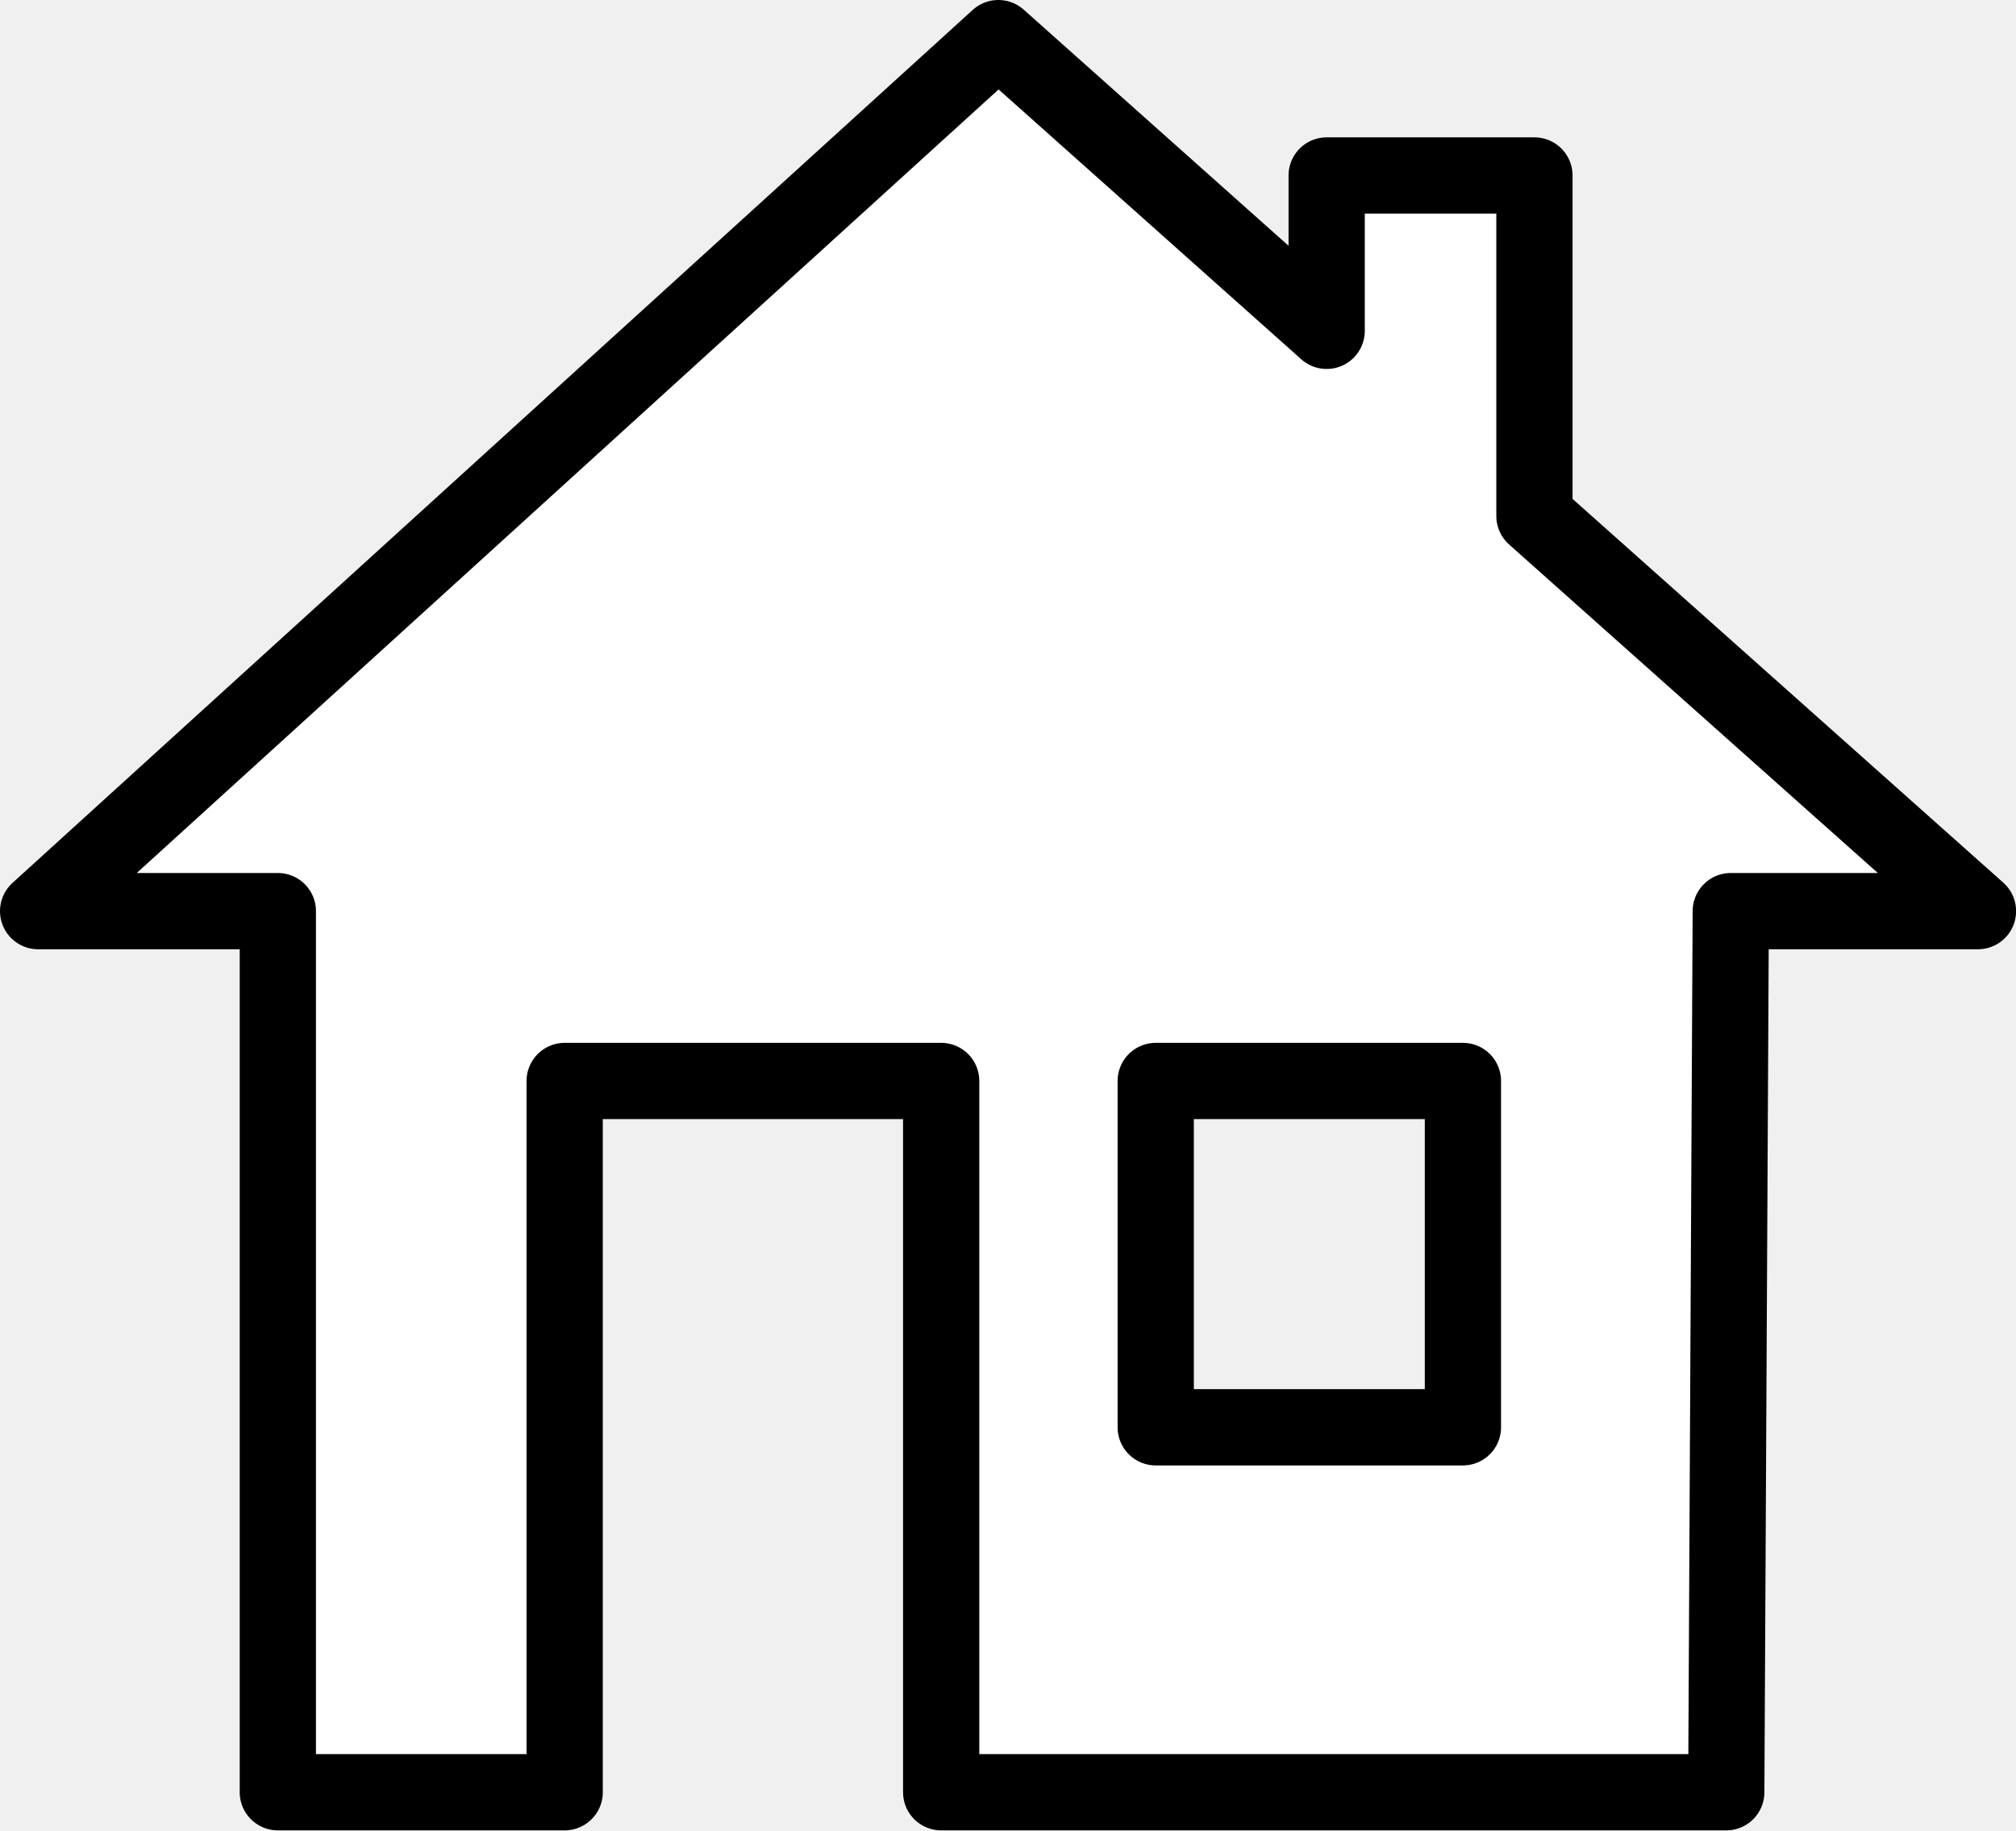
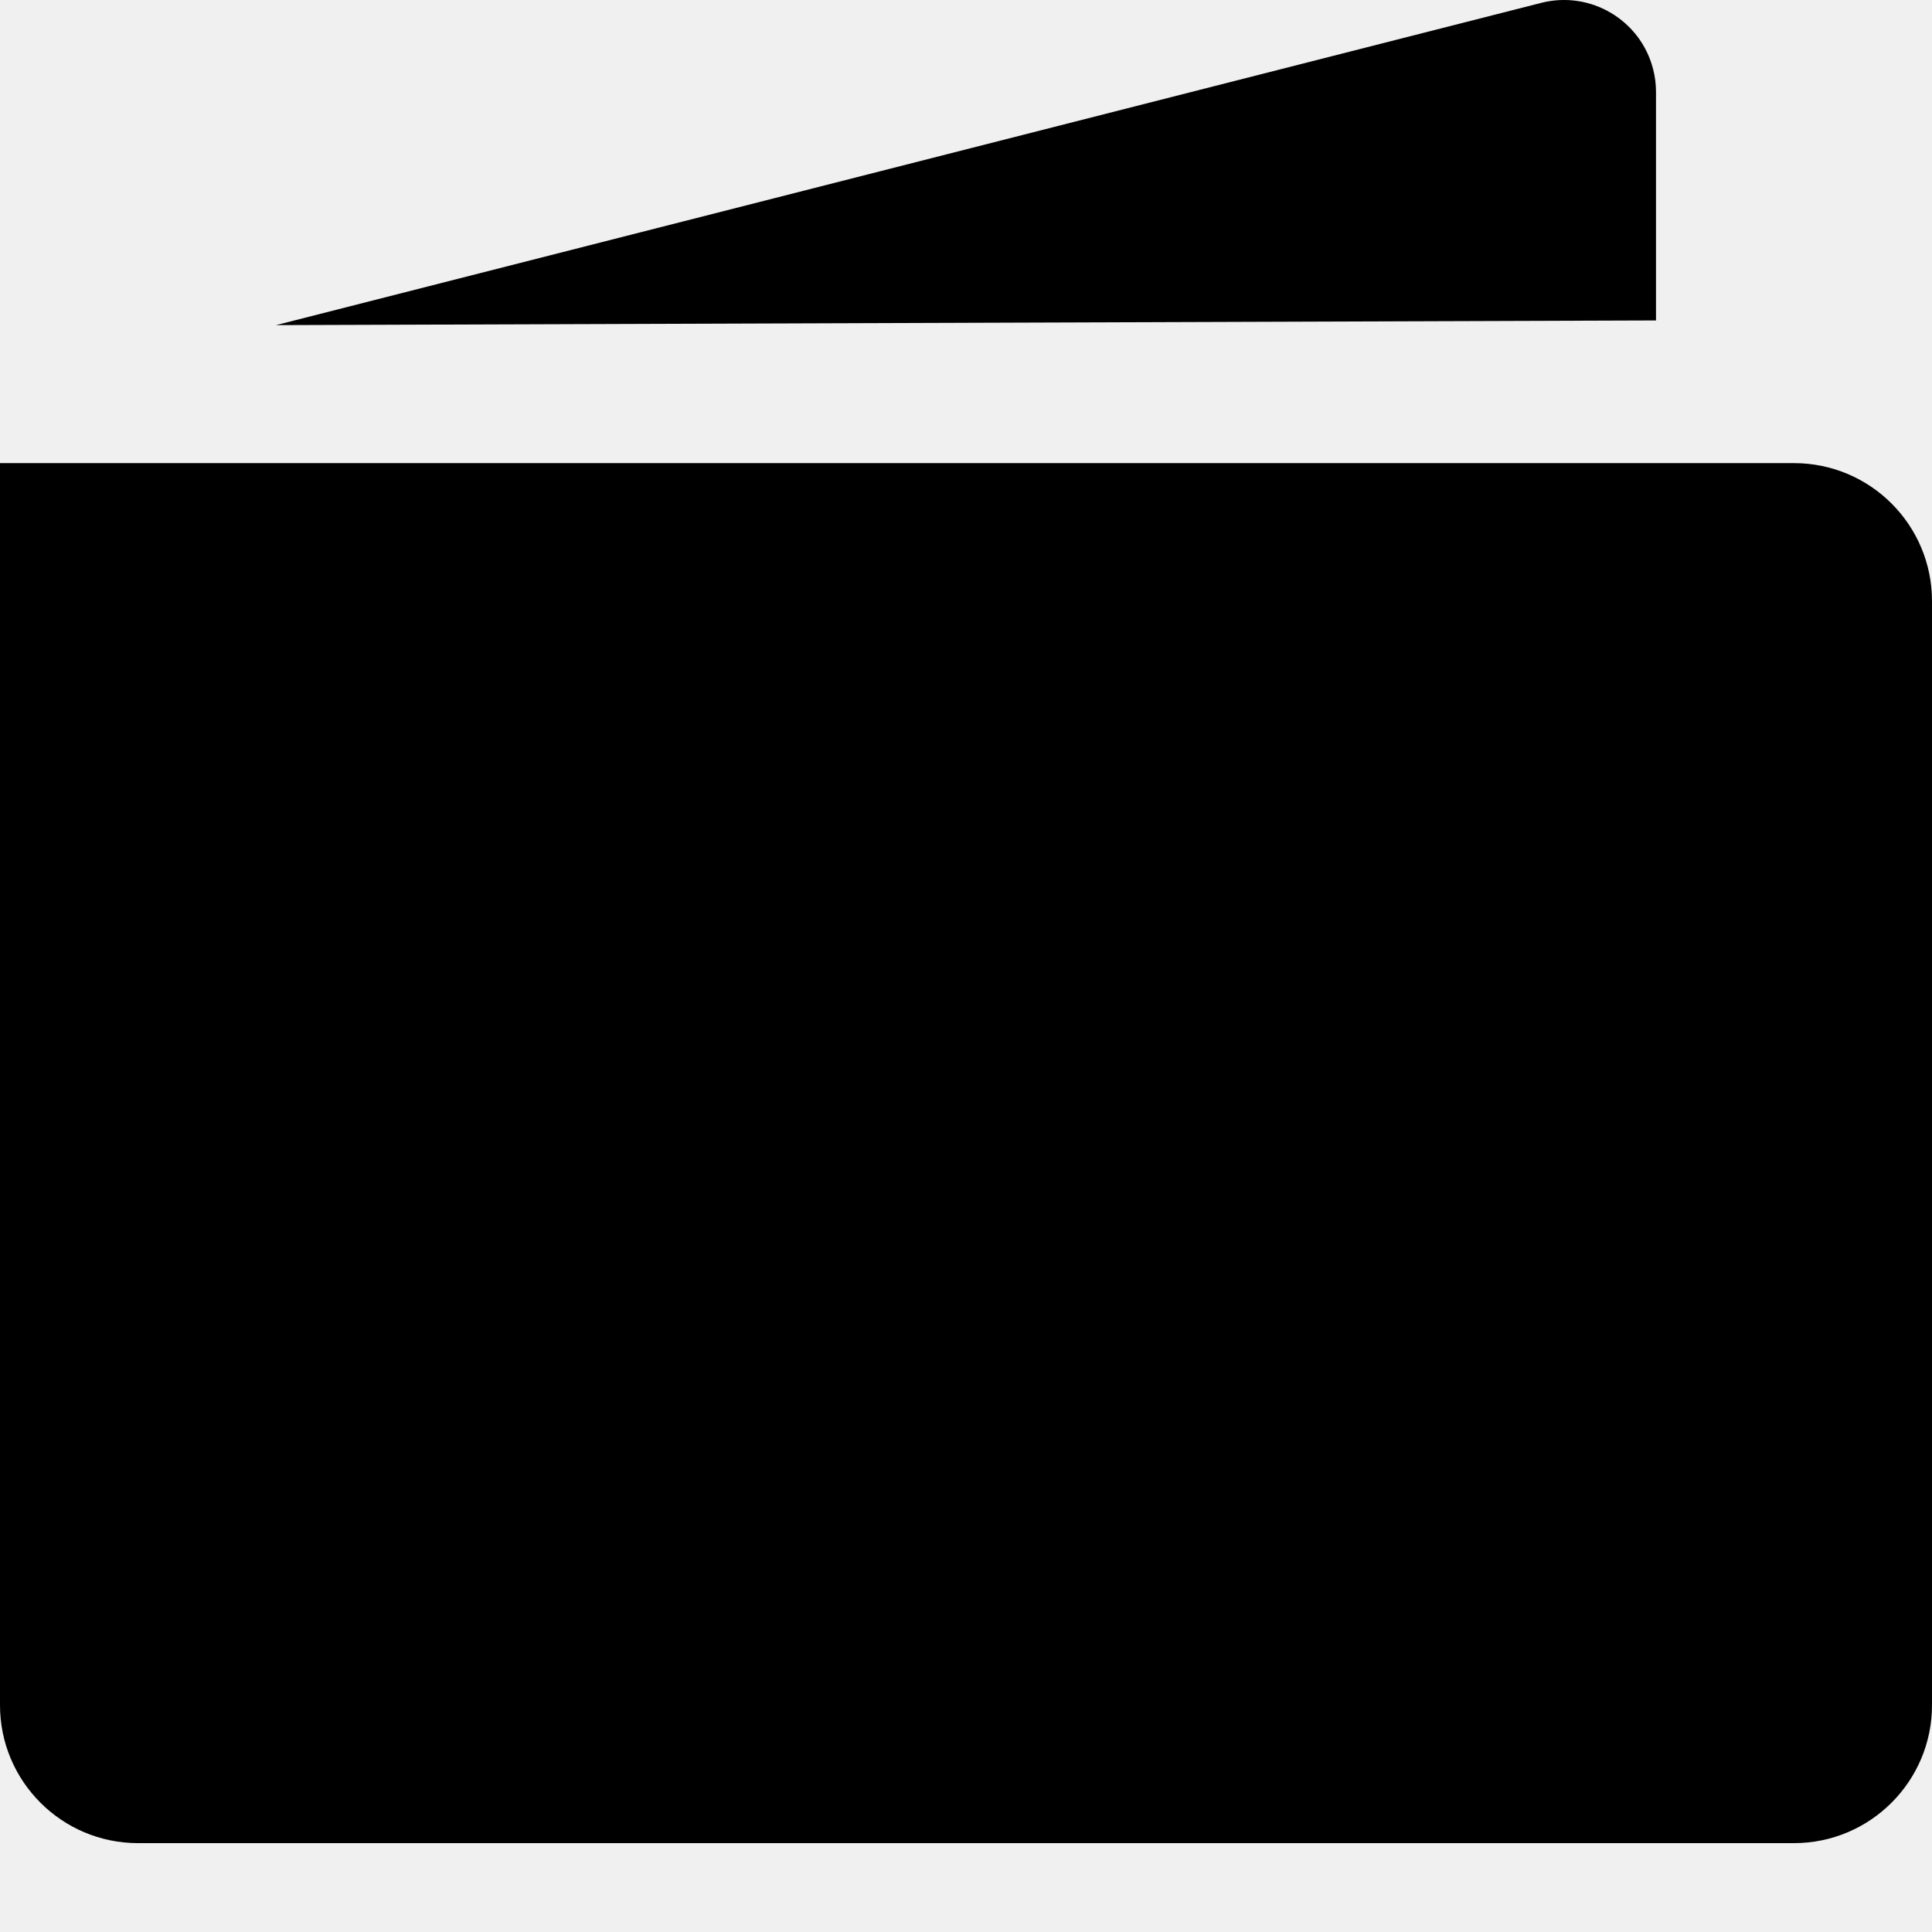
- <svg xmlns="http://www.w3.org/2000/svg" version="1.1" id="Home" x="0px" y="0px" viewBox="0 0 26.441 24" xml:space="preserve" width="26.441" height="24">
-   <defs id="defs5943" />
-   <style type="text/css" id="style5936">
- 	.st0{fill:#343434;}
- </style>
-   <path style="fill:#ffffff;fill-opacity:1;fill-rule:evenodd;stroke:#000000;stroke-width:1px;stroke-linecap:round;stroke-linejoin:round;stroke-opacity:1" d="M 13.094,0.5 0.5,11.947 H 3.644 v 11.553 h 3.762 v -9.326 h 4.938 v 9.326 h 10.297 l 0.059,-11.553 h 3.242 L 20.125,6.766 V 2.301 H 17.4 V 4.338 Z M 15.158,14.174 h 4.029 v 4.541 h -4.029 z" id="path4483" />
+ <svg xmlns="http://www.w3.org/2000/svg" width="21px" height="21px" viewBox="0 0 21 21" version="1.1">
+   <g id="Page-1" stroke="none" stroke-width="1" fill="none" fill-rule="evenodd">
+     <g id="wallet" fill="#000000">
+       <path d="M0,5.034 L19.5,5.034 C20.328,5.034 21,5.705 21,6.534 L21,18.534 C21,19.362 20.328,20.034 19.5,20.034 L1.5,20.034 C0.672,20.034 1.01453063e-16,19.362 0,18.534 L0,5.034 Z M18,1 L18,3.483 L3,3.534 L16.753,0.031 C17.288,-0.105 17.833,0.218 17.969,0.753 C17.99,0.834 18,0.917 18,1 Z" id="Shape" />
+     </g>
+   </g>
</svg>
